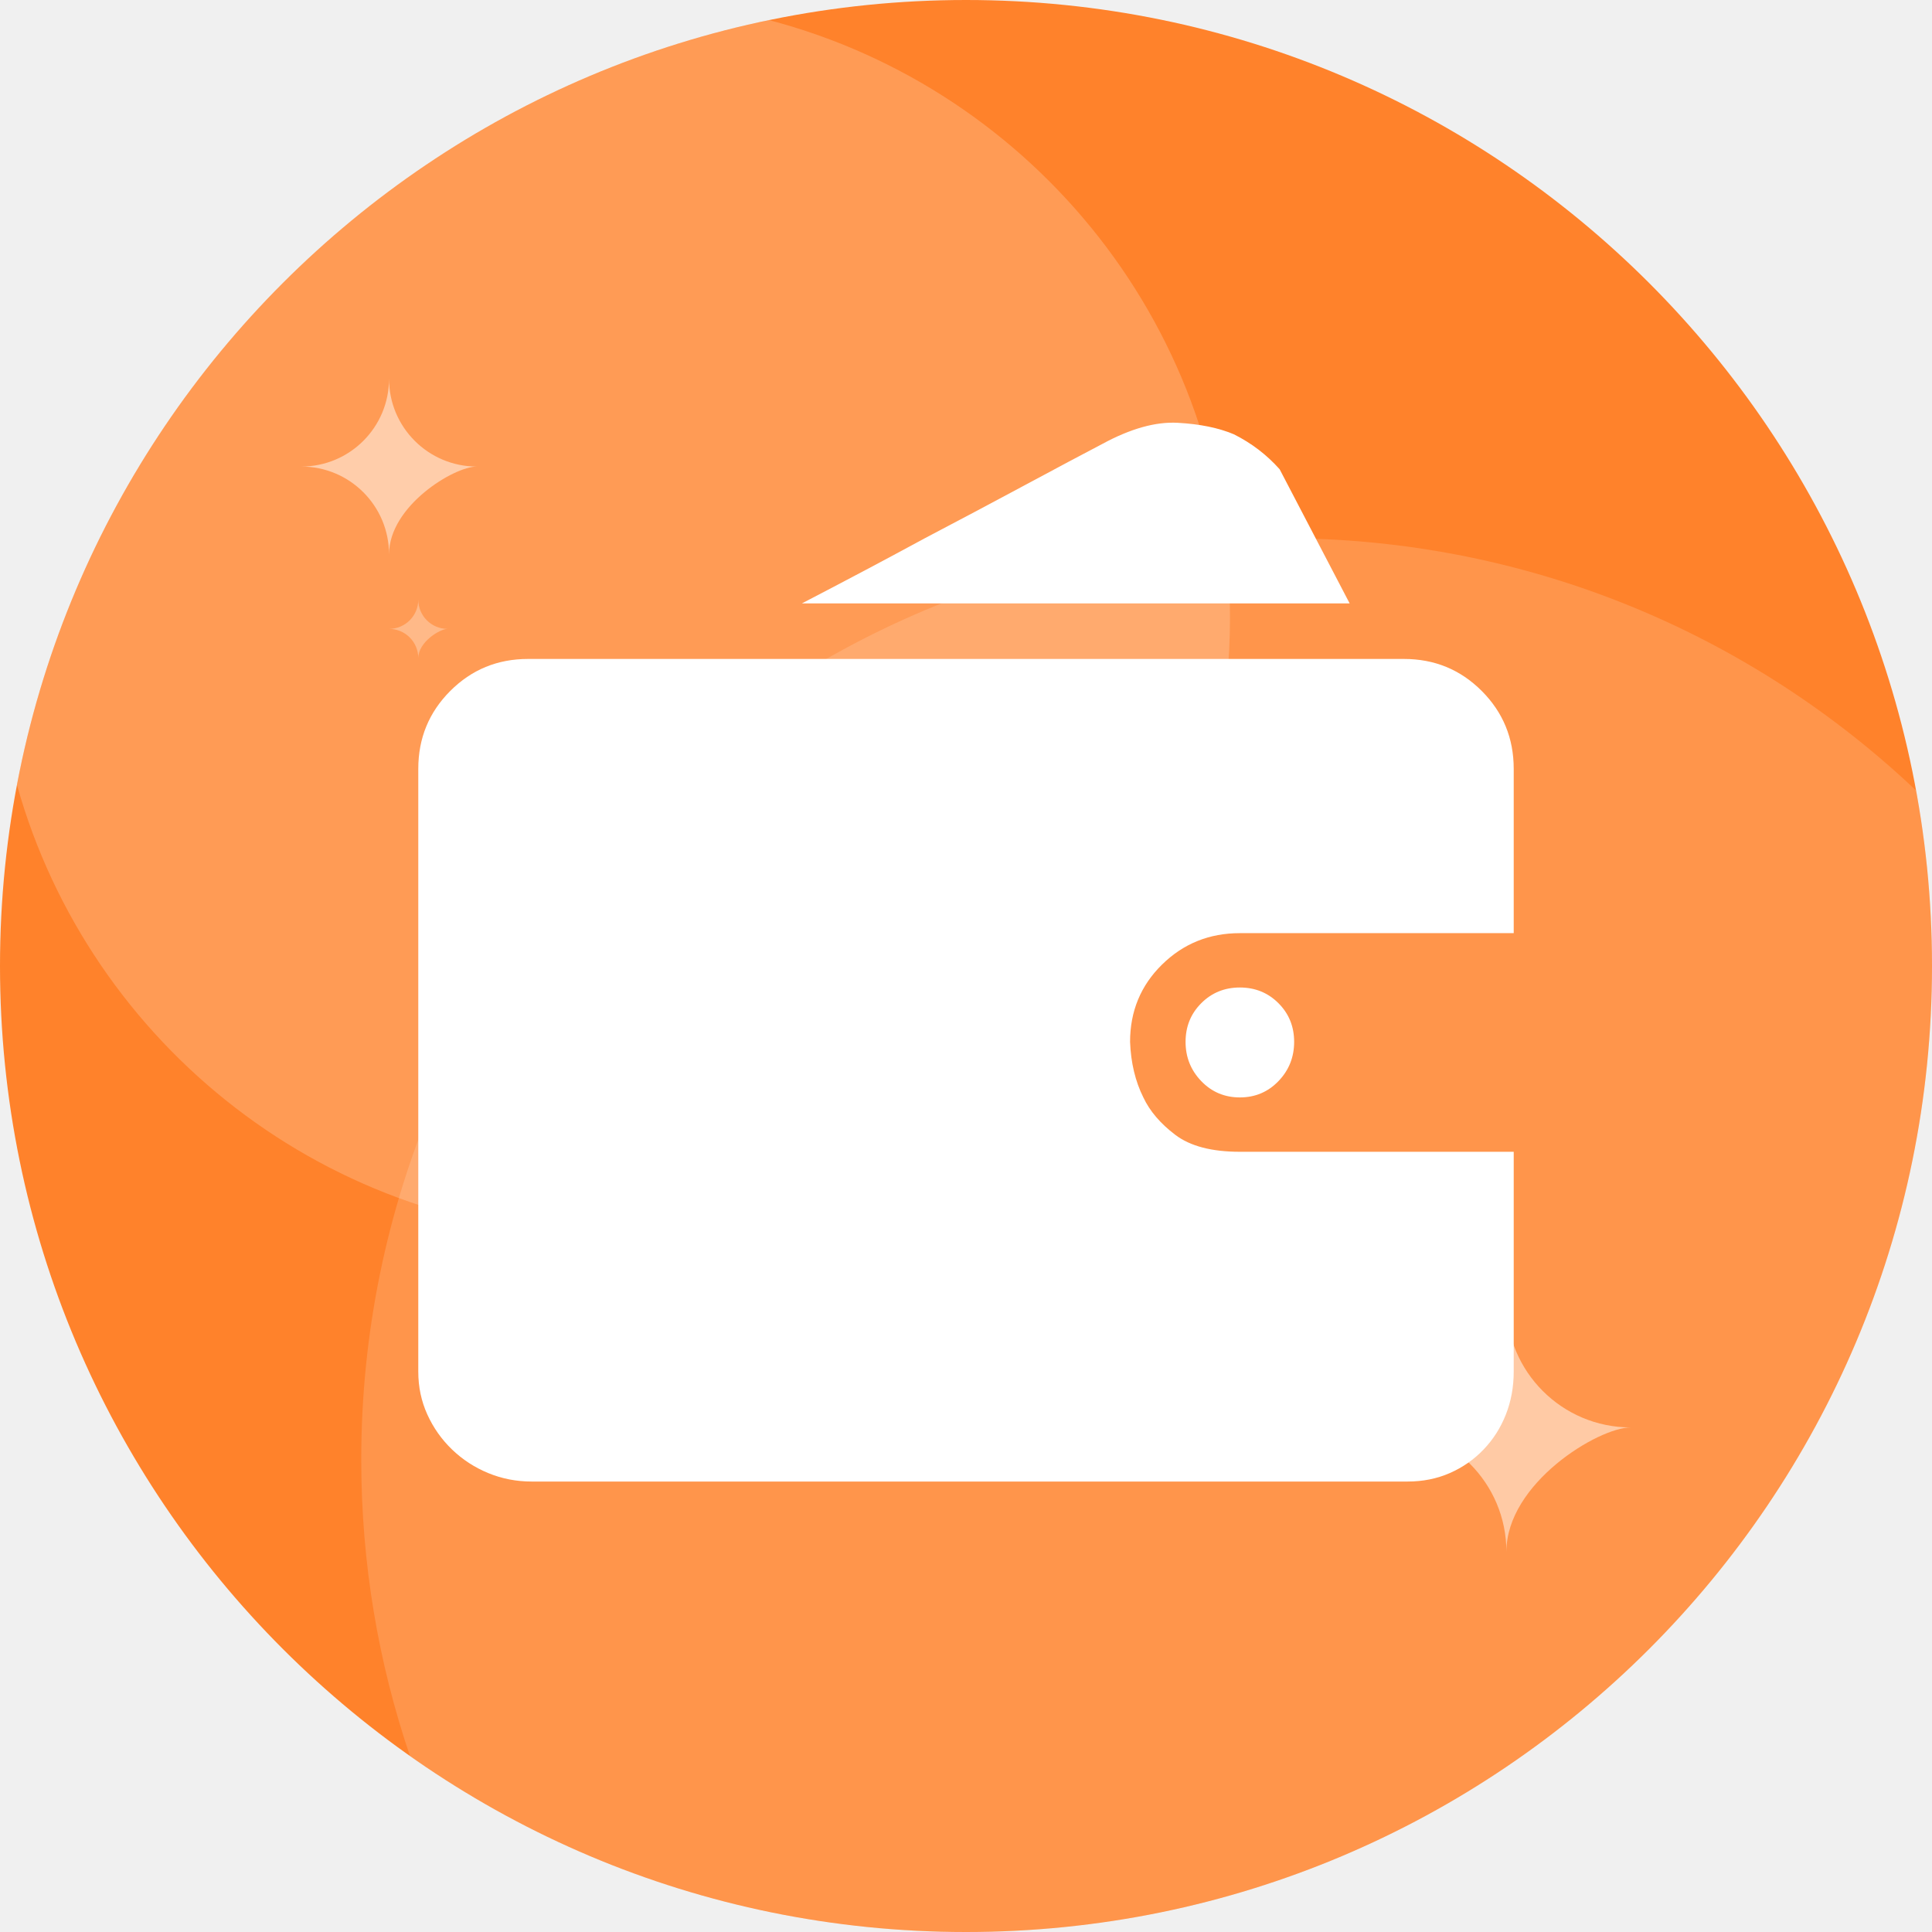
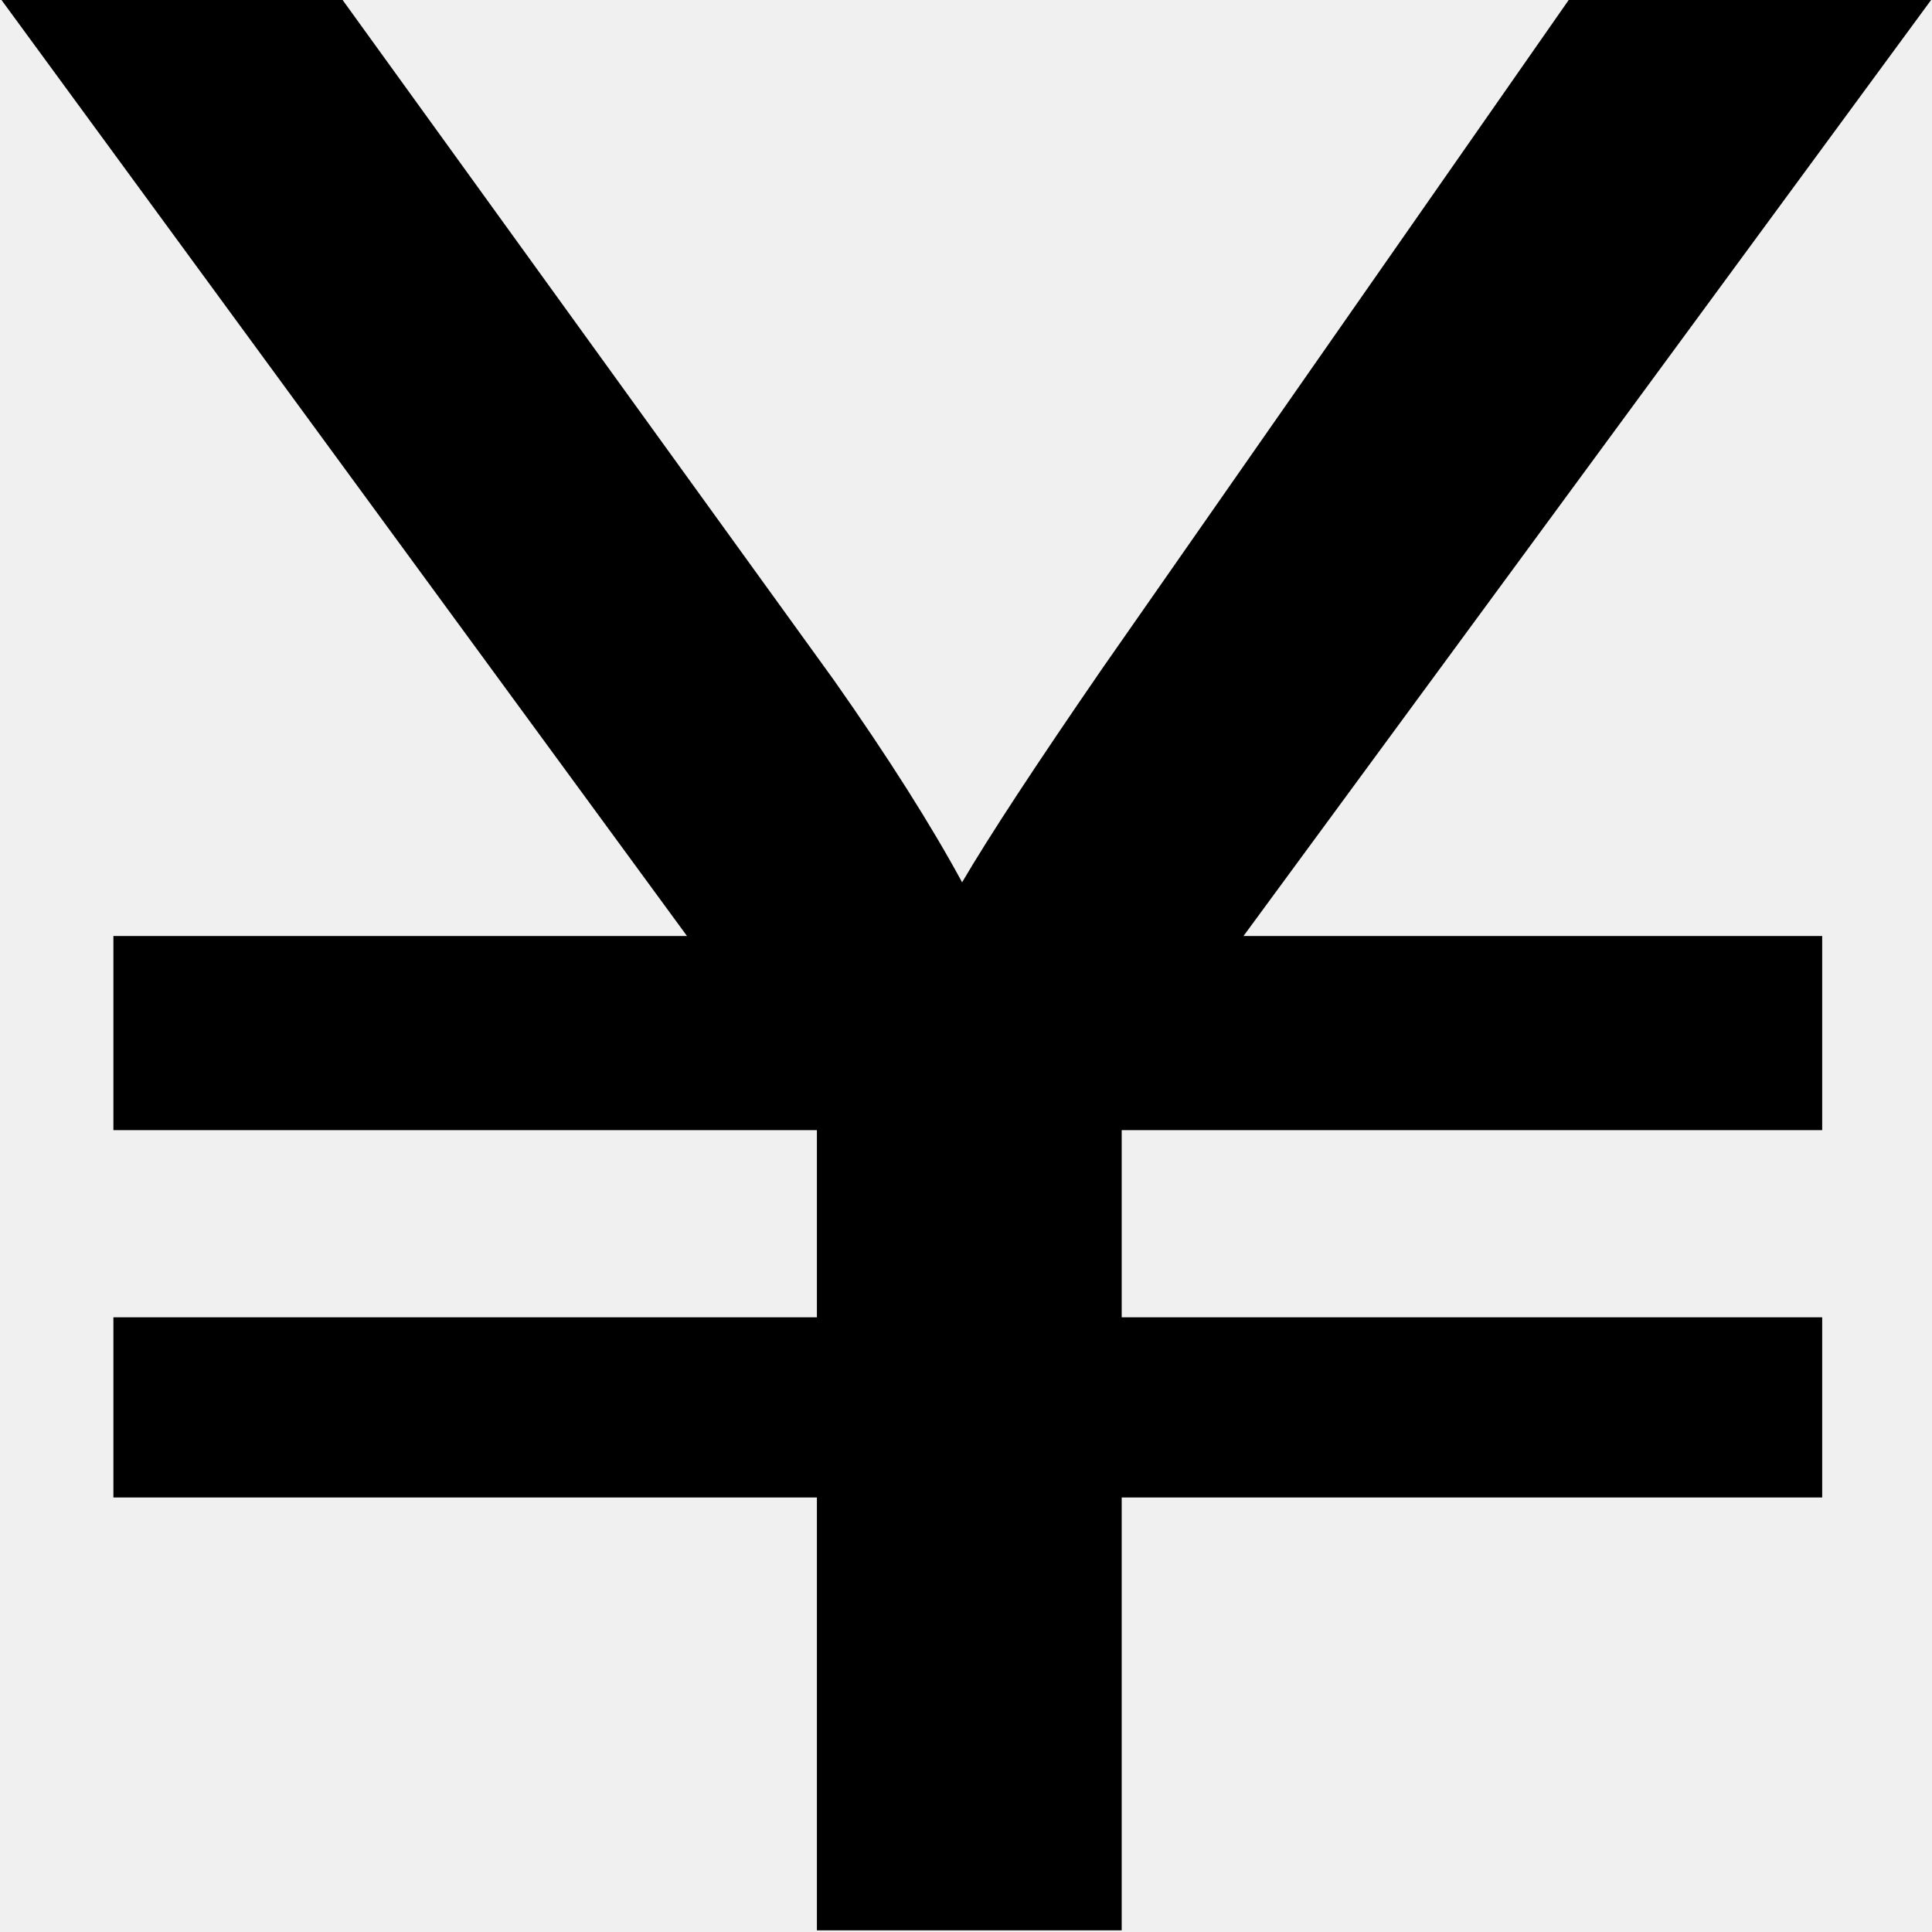
- <svg xmlns="http://www.w3.org/2000/svg" class="icon" viewBox="0 0 1024 1024" width="200" height="200">
-   <path d="M0 512a512 512 0 1 0 1024 0A512 512 0 1 0 0 512z" fill="#FF822B" />
-   <path d="M324.409 655.019c180.881 0 327.51-146.631 327.51-327.51 0-152.138-103.734-280.047-244.33-316.854C205.813 52.464 47.496 213.018 8.986 415.982c38.6 137.898 165.196 239.037 315.422 239.037z" fill="#FFF" fill-opacity=".2" />
-   <path d="M512 1024c282.767 0 512-229.233 512-512 0-31.766-2.891-62.854-8.434-93.019-87.509-82.881-205.691-133.718-335.742-133.718-269.71 0-488.357 218.645-488.357 488.357 0 54.96 9.084 107.803 25.823 157.104C300.627 989.489 402.283 1024 512 1024z" fill="#FFF" fill-opacity=".15" />
-   <path d="M732.536 756.566c36.39 0 65.89-29.5 65.89-65.89 0 36.39 29.502 65.89 65.889 65.89-17.054 0-65.89 29.503-65.89 65.89 0-36.387-29.5-65.89-65.889-65.89zM159.686 247.28c25.686 0 46.51-20.823 46.51-46.51 0 25.687 20.823 46.51 46.51 46.51-12.037 0-46.51 20.824-46.51 46.51 0-25.686-20.824-46.51-46.51-46.51z" fill="#FFF" fill-opacity=".5" />
-   <path d="M206.195 333.323c8.563 0 15.504-6.94 15.504-15.503 0 8.562 6.94 15.503 15.503 15.503-4.012 0-15.503 6.941-15.503 15.504 0-8.563-6.941-15.504-15.504-15.504z" fill="#FFF" fill-opacity=".3" />
-   <path d="M802.301 726.987c0 8.11-1.387 15.686-4.155 22.728-2.775 7.043-6.713 13.232-11.829 18.566-5.116 5.336-11.085 9.494-17.905 12.486-6.821 2.984-14.281 4.48-22.38 4.48H281.805c-8.1 0-15.773-1.496-23.019-4.48-7.247-2.992-13.641-7.15-19.183-12.486-5.542-5.334-9.912-11.523-13.108-18.566-3.198-7.042-4.796-14.618-4.796-22.728v-319.47c0-16.218 5.648-29.983 16.945-41.294 11.296-11.31 25.044-16.965 41.243-16.965h464.226c16.199 0 29.947 5.655 41.243 16.965 11.294 11.311 16.945 25.076 16.945 41.295v87.07h-145.15c-16.2 0-29.947 5.548-41.243 16.645-11.297 11.098-16.946 24.755-16.946 40.974.427 11.098 2.772 20.914 7.034 29.45 3.41 7.256 9.059 13.872 16.945 19.847 7.886 5.976 19.29 8.964 34.21 8.964H802.3v116.52zm-86.962-407.18H425.038c23.019-11.95 44.76-23.474 65.222-34.571a6020.558 6020.558 0 0 0 53.072-28.17c17.478-9.39 31.119-16.646 40.924-21.768 14.92-8.109 28.241-11.844 39.964-11.203 11.723.64 21.634 2.667 29.734 6.082 9.378 4.694 17.478 10.883 24.298 18.566l37.087 71.064zm-86.963 232.4c0-8.109 2.77-14.938 8.313-20.487 5.542-5.548 12.362-8.323 20.462-8.323s14.92 2.775 20.461 8.323c5.543 5.549 8.313 12.378 8.313 20.487 0 8.11-2.77 15.046-8.313 20.807-5.542 5.762-12.362 8.644-20.461 8.644-8.1 0-14.92-2.882-20.462-8.644-5.542-5.761-8.313-12.697-8.313-20.807z" fill="#FFF" />
+ <svg xmlns="http://www.w3.org/2000/svg" width="128" height="128">
+   <path d="M54.122 127.892v-28.68H7.513V87.274h46.609v-12.4H7.513v-12.86h38.003L.099 0h22.6l32.556 45.07c3.617 5.144 6.44 9.611 8.487 13.385 1.788-3.05 4.89-7.779 9.301-14.186L103.93 0h24.01L82.385 62.013h38.34v12.862h-46.41v12.4h46.41v11.937h-46.41v28.68H54.123z" />
</svg>
